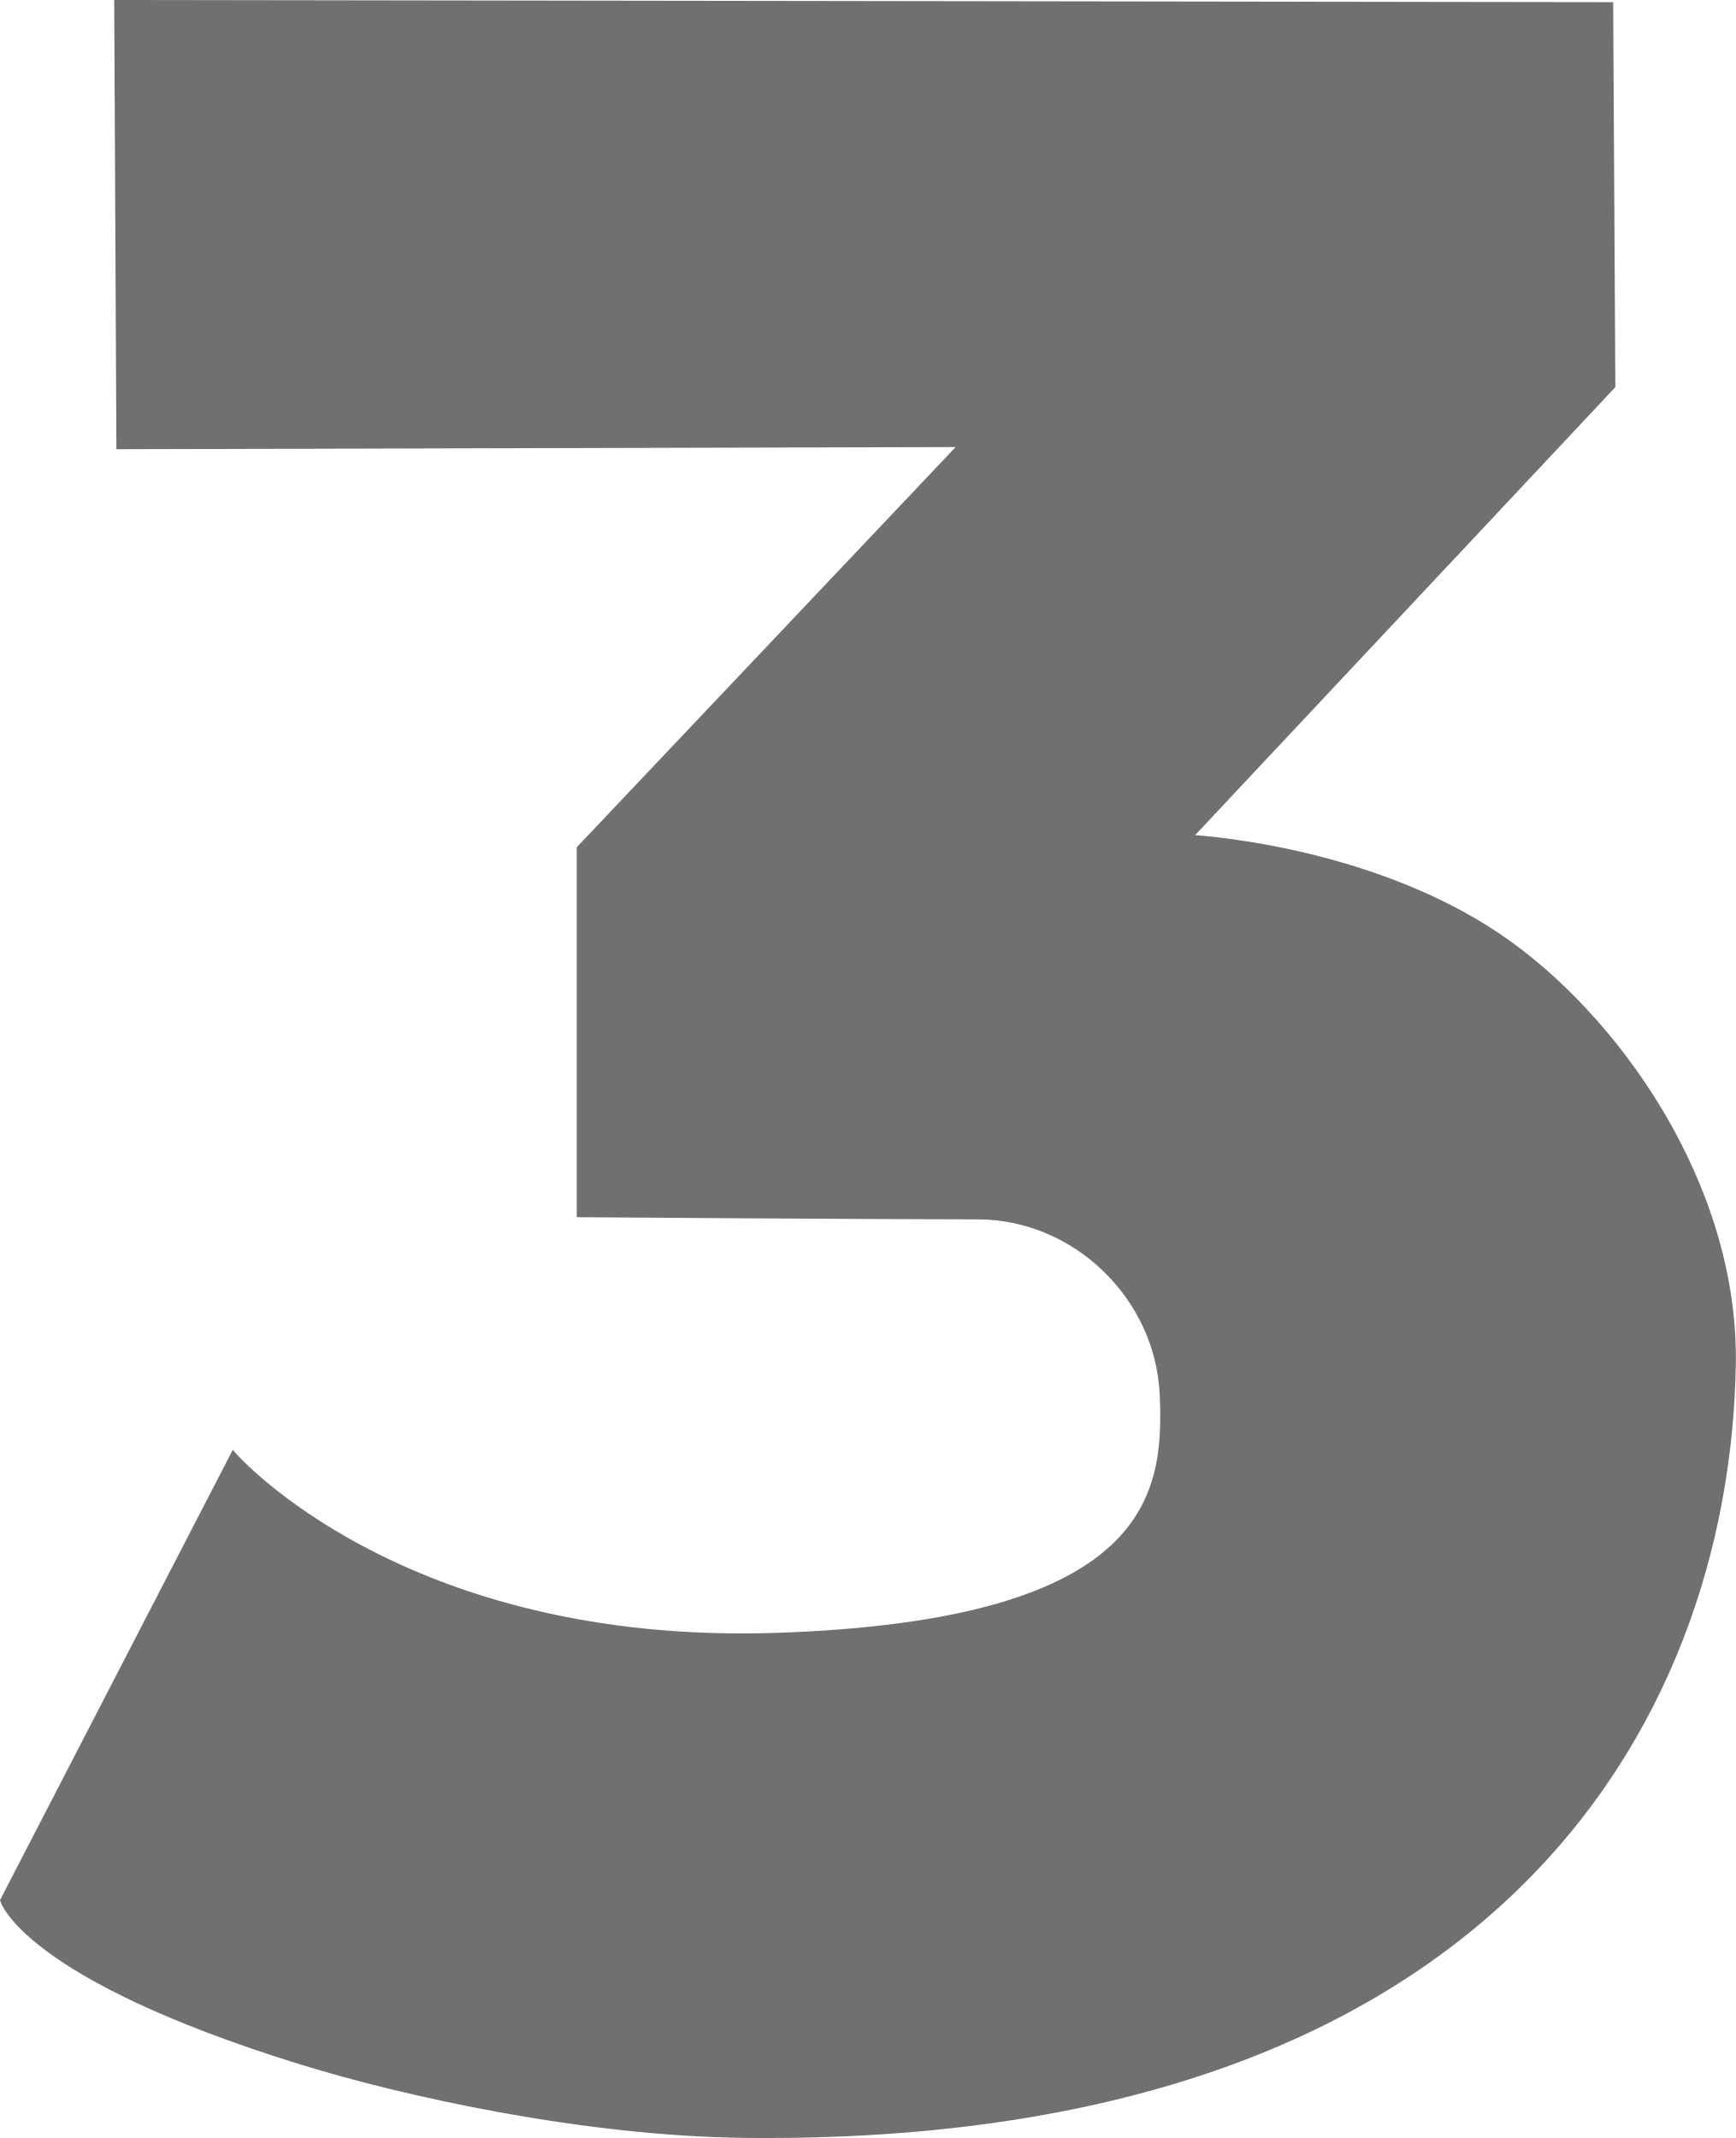
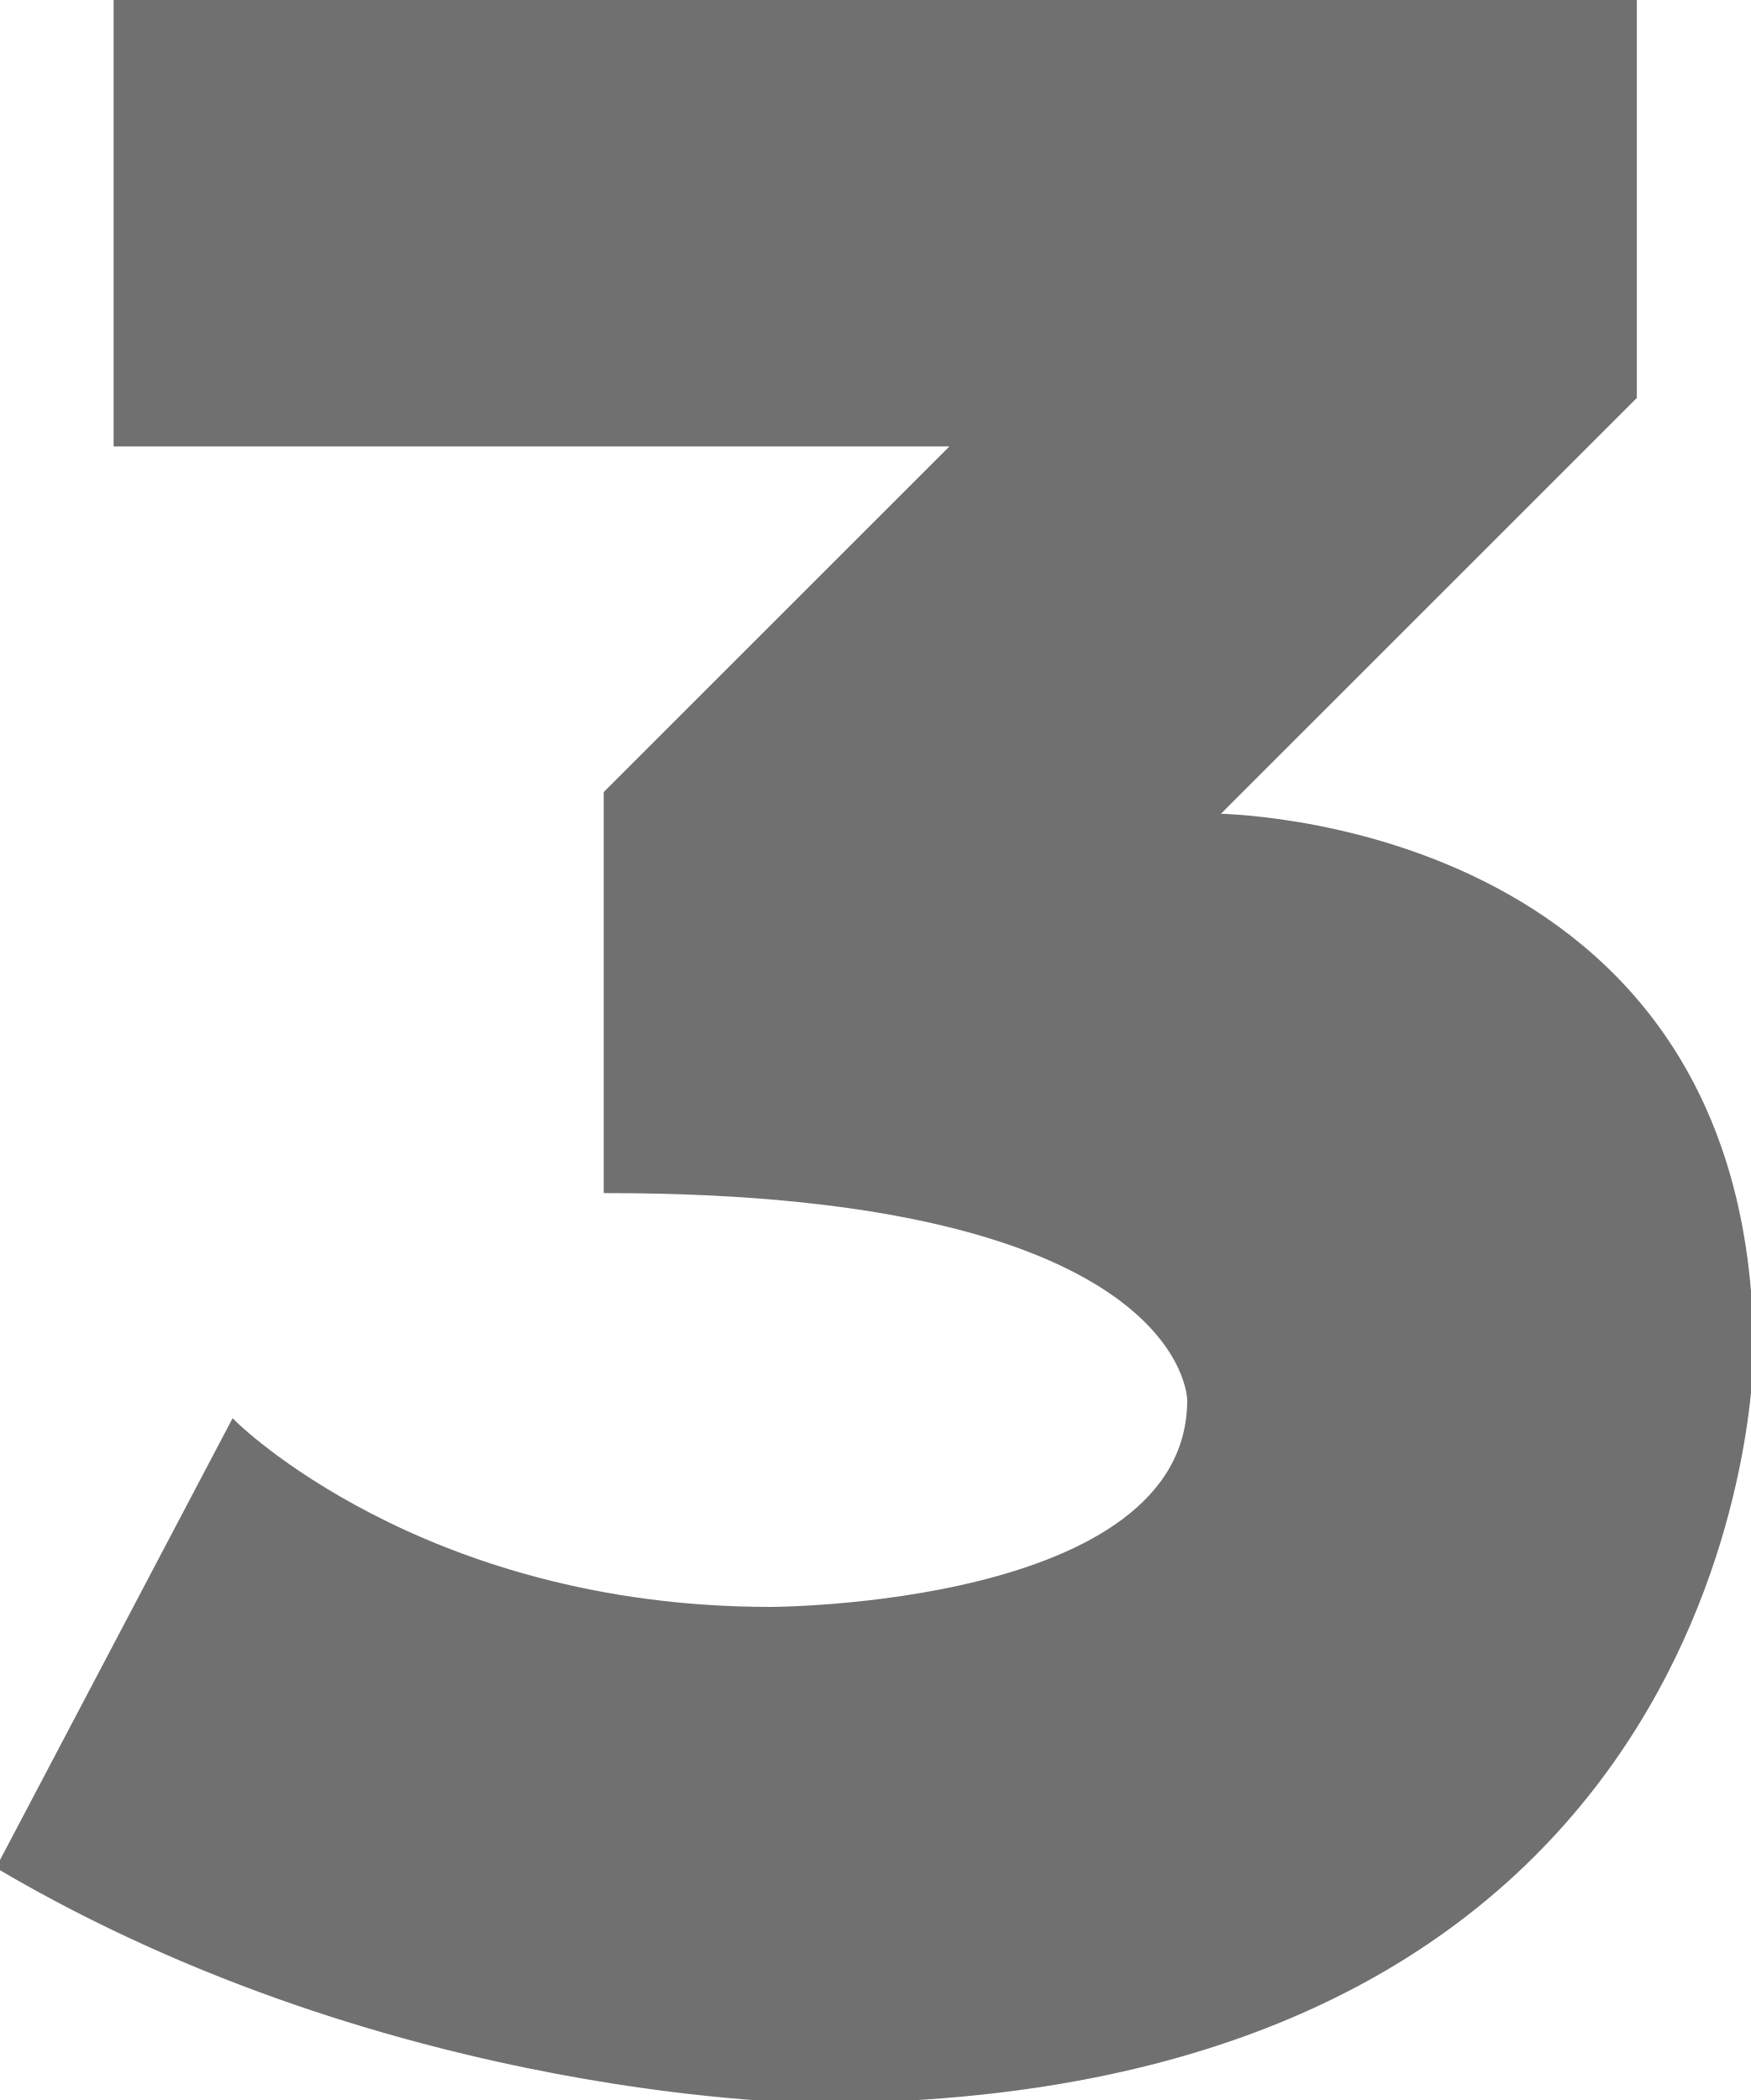
- <svg xmlns="http://www.w3.org/2000/svg" id="svg8" version="1.1" viewBox="0 0 76.25 93.912" height="93.912mm" width="76.25mm">
+ <svg xmlns="http://www.w3.org/2000/svg" id="svg8" version="1.1" viewBox="0 0 75 90" height="90mm" width="75mm">
  <defs id="defs2" />
-   <g transform="translate(-200.189,-100.3654)" id="layer2">
-     <path id="path855" d="m 329.534,145.313 26.553,-0.095 v 70.587 h 42.522 l 0.189,20.411 -69.075,0.095 z" style="fill:#232223;fill-opacity:1;stroke:#232223;stroke-width:0.265px;stroke-linecap:butt;stroke-linejoin:miter;stroke-opacity:1" />
-   </g>
-   <g transform="translate(-200.189,-100.3654)" id="layer6">
-     <path id="path853" d="m 205.339,100.498 65.579,0.095 0.095,16.725 -18.615,19.844 c 0,0 7.738,0.365 13.63,4.353 5.077,3.436 10.419,10.861 10.277,18.798 -0.283,15.875 -10.774,34.133 -43.278,33.829 -7.132,-0.067 -15.04,-1.804 -19.684,-3.246 -12.05,-3.741 -13.011,-7.054 -13.011,-7.054 l 10.111,-19.56 c 0,0 7.371,8.504 23.907,7.938 16.536,-0.567 17.103,-6.237 16.914,-10.583 -0.189,-4.347 -3.874,-7.843 -8.127,-7.843 -4.252,0 -17.481,-0.095 -17.481,-0.095 V 137.634 l 16.82,-17.765 -37.042,0.095 z" style="fill:#707070;fill-opacity:1;stroke:#707070;stroke-width:0.265px;stroke-linecap:butt;stroke-linejoin:miter;stroke-opacity:1" />
-   </g>
-   <g transform="translate(-200.189,-100.3654)" id="layer5">
-     <path id="path845" d="m 90.785,195.986 v 11.623 l 65.768,79.659 21.356,-0.095 -0.095,-11.906 -64.256,-79.28 z m 87.123,0 -25.561,0.047 0.095,16.206 25.514,31.278 z m -87.029,44.034 c -0.047,0.283 0,47.247 0,47.247 H 116.629 l -0.047,-15.875 c 0,0 -25.655,-31.656 -25.702,-31.372 z" style="fill:#b2b2b2;fill-opacity:1;stroke:#b2b2b2;stroke-width:0.265px;stroke-linecap:butt;stroke-linejoin:miter;stroke-opacity:1" />
-   </g>
-   <g transform="translate(-200.189,-100.3654)" id="layer4">
-     <path id="path828" d="M 132.683,5.059 C 107.654,4.848 80.996,24.226 81.149,52.802 c 0.18,33.573 30.285,48.949 50.97,48.93 17.23,-0.015 50.67,-11.767 50.936,-47.927 C 183.294,21.383 155.298,5.249 132.683,5.059 Z m -0.422,23.595 c 10.52,0.101 23.412,8.642 23.301,25.807 -0.124,19.143 -15.372,25.014 -23.388,25.022 -9.623,0.01 -23.803,-7.78 -23.887,-25.553 -0.071,-15.128 12.33,-25.387 23.974,-25.275 z" style="fill:#fefefe;fill-opacity:1;stroke:#fefefe;stroke-width:0.265px;stroke-linecap:butt;stroke-linejoin:miter;stroke-opacity:1" />
-   </g>
-   <g transform="translate(-200.189,-100.3654)" id="layer3">
-     <path id="path826" d="M 1.185,116.359 H 83.036 l 0.067,21.047 -27.462,-0.134 -0.067,70.492 -26.593,-0.134 V 137.34 H 1.185 Z" style="fill:#fefefe;fill-opacity:1;stroke:#fefefe;stroke-width:0.265px;stroke-linecap:butt;stroke-linejoin:miter;stroke-opacity:1" />
+   <g>
+     <path id="path853" d="m 5,0 h 65 v 17 l -18,18 c 0,0 23,0 23,23 c 0,0 0,32 -40,32 c 0,0 -18,0 -35,-10 l 10,-19 c 0,0 8,8 23,8 c 0,0 18,0 18,-9 c 0,0 0,-9 -25,-9 v-17 l 15,-15 h-36 z" style="fill:#707070;fill-opacity:1;stroke:#707070;stroke-width:0.265px;stroke-linecap:butt;stroke-linejoin:miter;stroke-opacity:1" />
  </g>
</svg>
